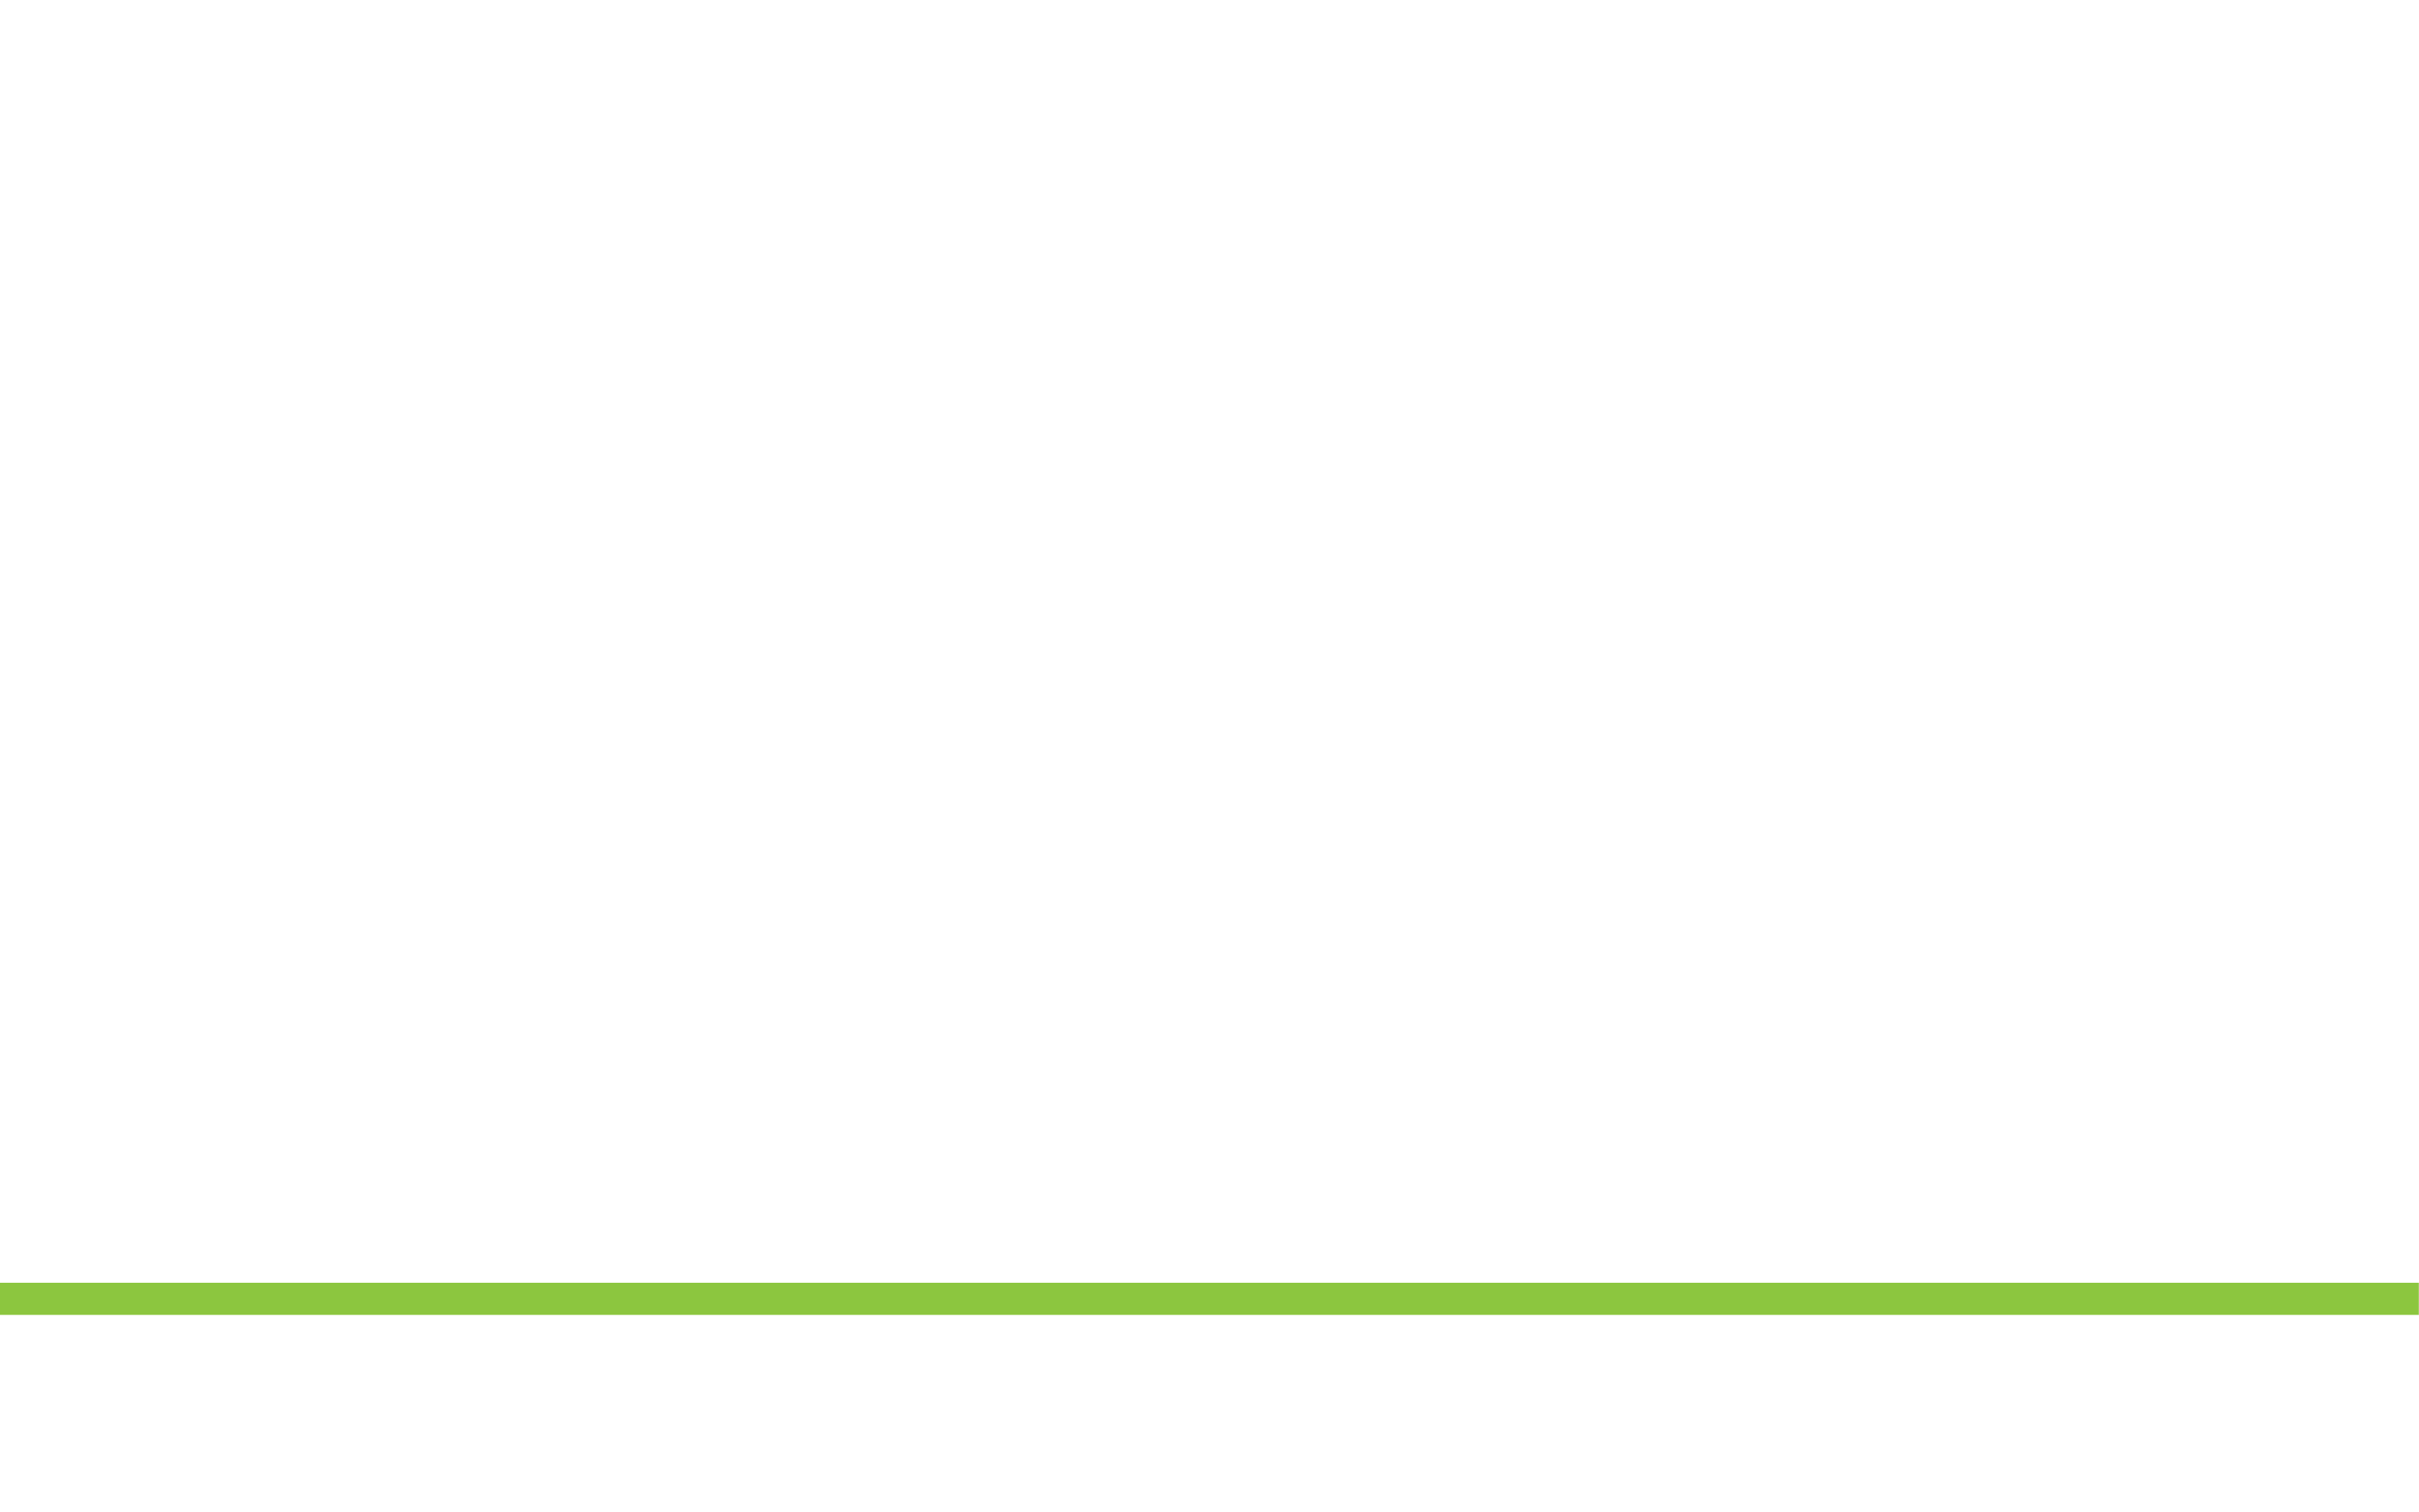
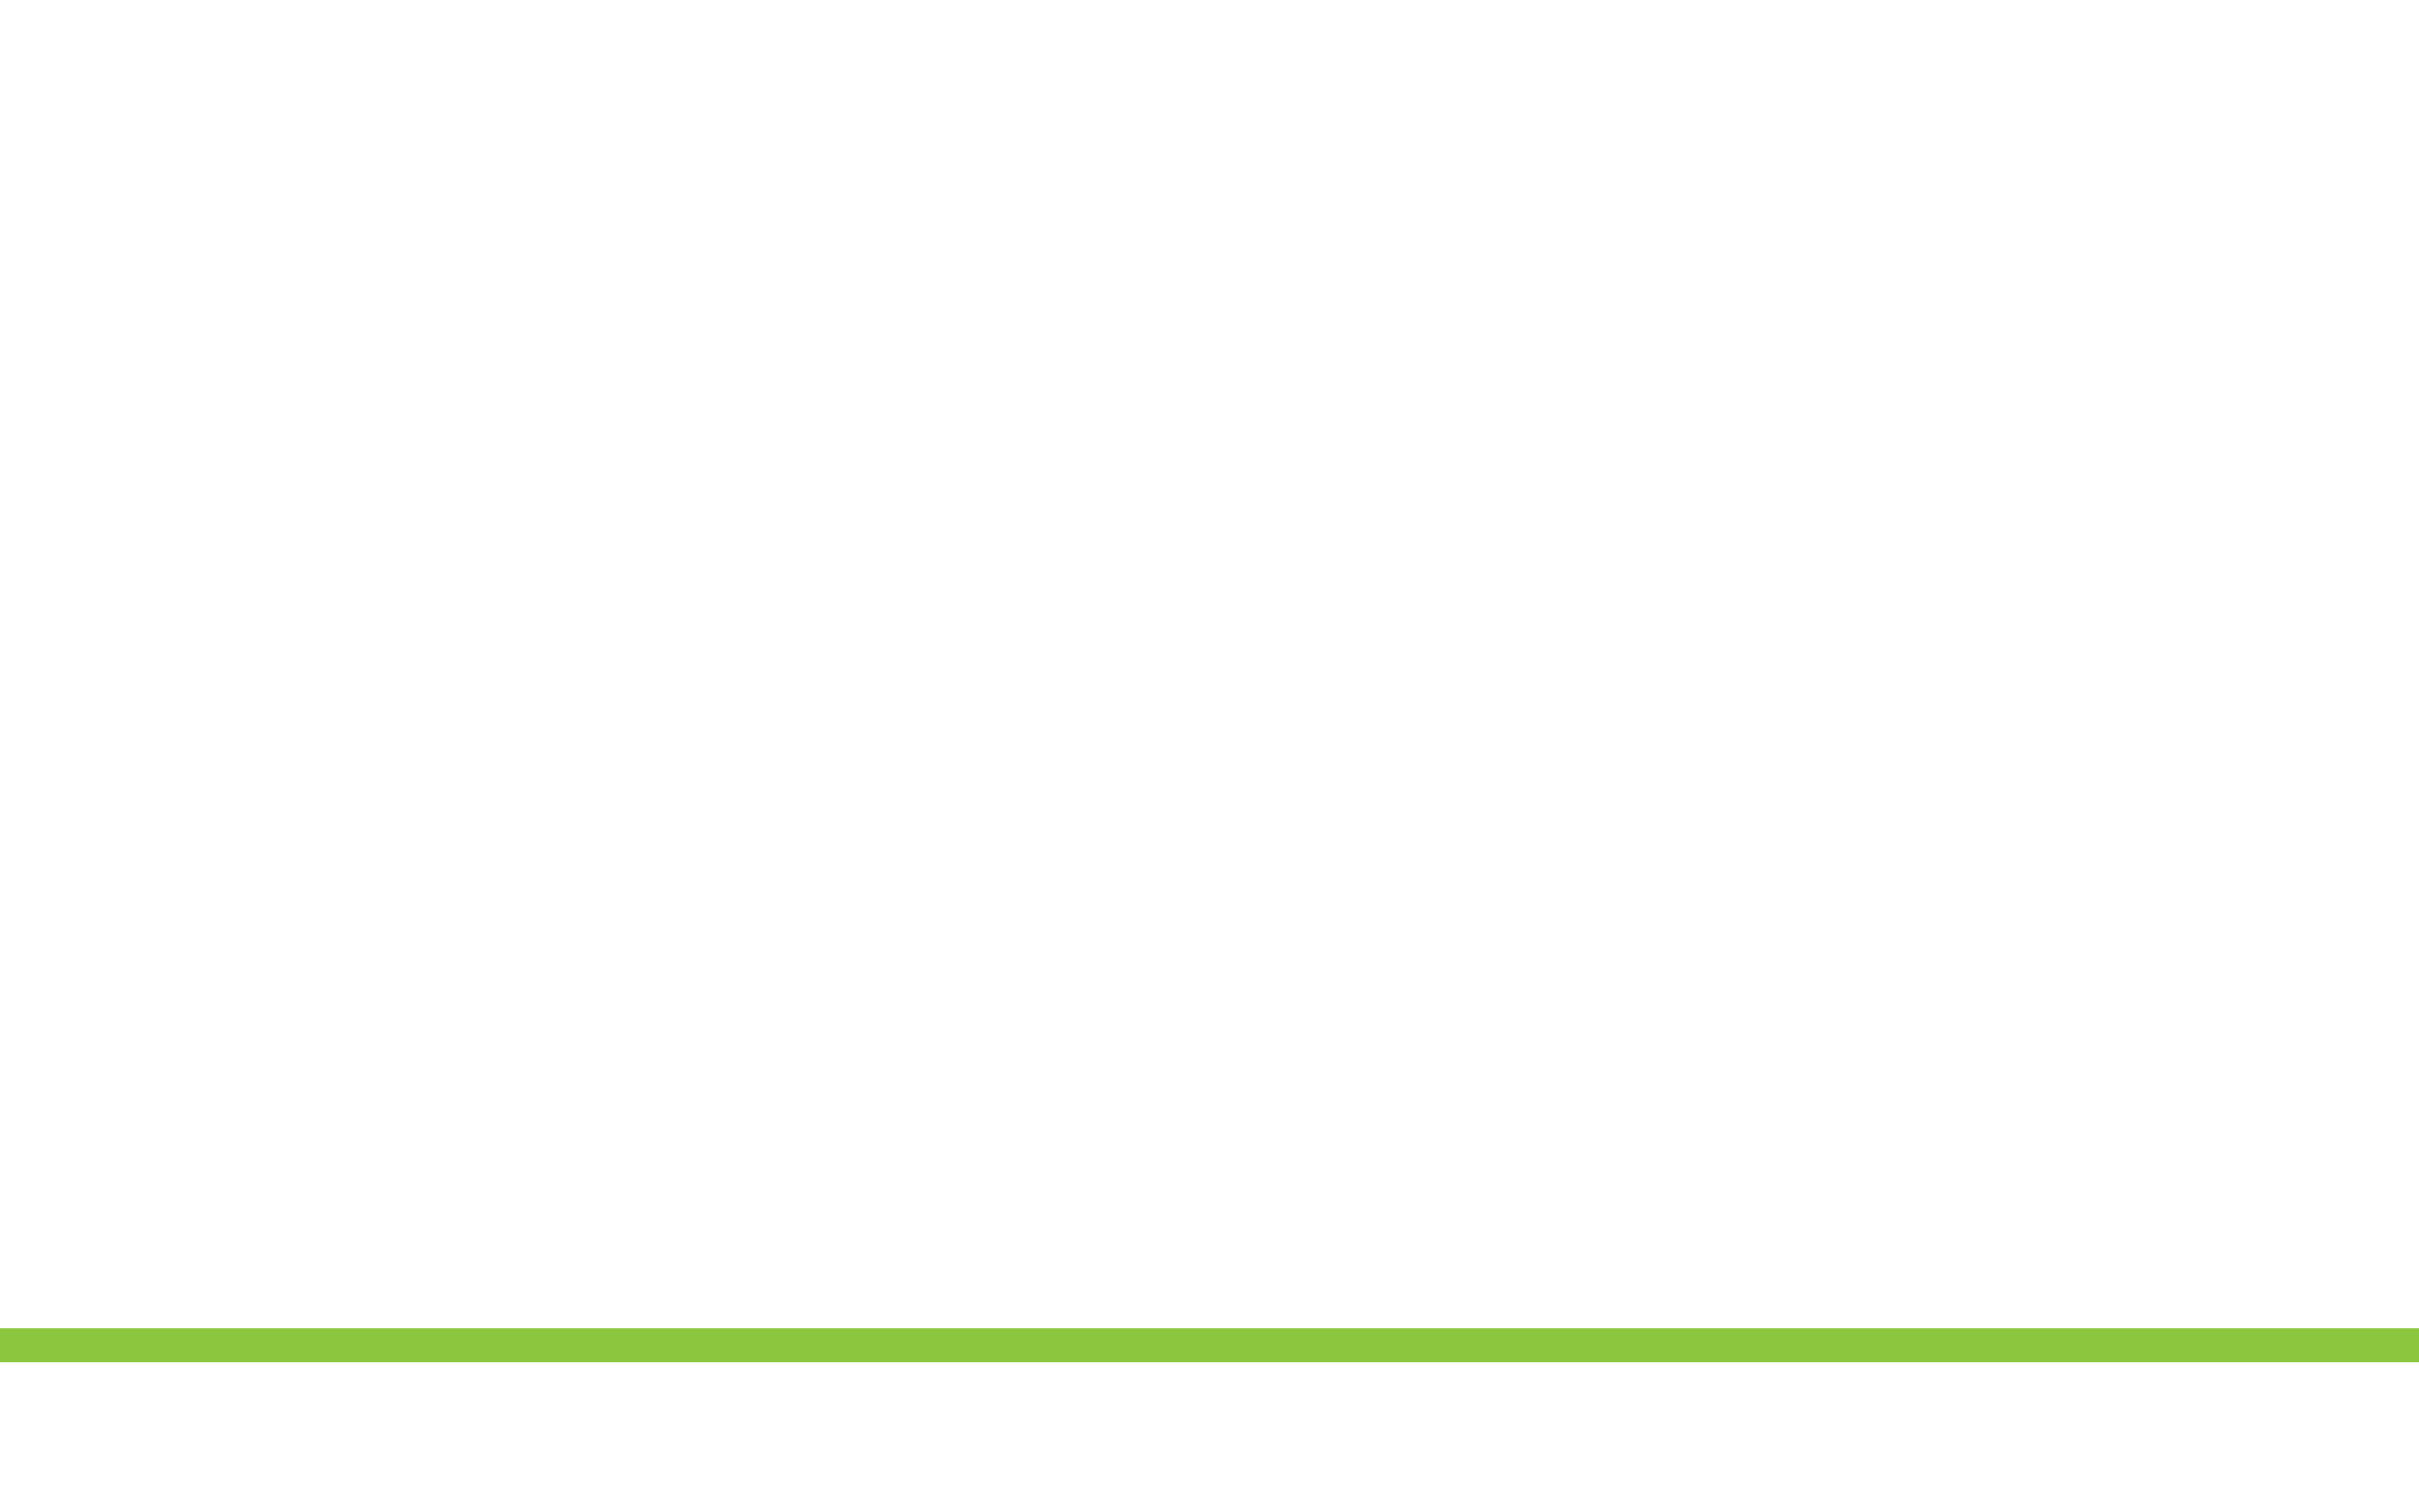
- <svg xmlns="http://www.w3.org/2000/svg" version="1.1" id="Calque_1" x="0px" y="0px" width="1280.128px" height="800px" viewBox="0 0 1280.128 800" enable-background="new 0 0 1280.128 800" xml:space="preserve">
-   <rect x="0.14" y="852" fill="#AEDBDF" width="1279.988" height="800.002" />
-   <rect x="1280" y="679" fill="#8CC63F" width="1280" height="17" />
-   <rect y="679" fill="#8CC63F" width="1280" height="17" />
-   <path fill="none" stroke="#8CC63F" stroke-width="21" stroke-miterlimit="10" d="M2520.743,687.628  c0,0,304.778,47.206,689.761-76.257S3547.365,320.871,3796,404.39c0,0-160.41,127.094,112.287,98.044  c272.697-29.05,336.86-137.988,417.065-54.469c0,0-64.164,80.178,48.123,90.927c112.287,10.748,401.024-43.43,521.332-10.894  c0,0,328.84,87.005,457.167,65.217s216.553-79.888,56.143-108.938c-160.409-29.05-20.051,136.172,168.43,0  c0,0,275.919-269.384,428.309-280.277s309.929,39.898,426.226,179.702s393.819,280.94,602.352,213.761  s259.743-242.581,632.695-220.966c0,0,198.561,20.631-5.962,73.284c-204.522,52.653-16.396,165.134,98.343,84.014  c0,0,168.201-144.752,172.325-70.49c4.989,89.83,181.572-126.557,277.54-178.304c46.491-25.069,257.155-113.213,441.626-16.984  s376.929,59.44,497.236,21.312s-7.701-108.88-119.988-27.177c-112.286,81.703,181.837,213.89,317.485,193.124  c165.809-25.382,380.988-32.218,701.808-97.581c320.819-65.363,574.956,71.132,603.027,143.757  c28.072,72.625,74.845,156.208-69.523,107.186c-144.369-49.022,235.68-117.035,376.038-73.46  C11096.441,578.752,11506,711,11582.248,697.493" />
-   <line fill="#8CC63F" stroke="#8CC63F" stroke-width="20" stroke-miterlimit="10" x1="12853" y1="698" x2="11573" y2="698" />
+ <svg xmlns="http://www.w3.org/2000/svg" version="1.1" id="Calque_1" x="0px" y="0px" width="1280px" height="800px" viewBox="0 0 1280 800" enable-background="new 0 0 1280 800" xml:space="preserve">
+   <rect y="703" fill="#8CC63F" width="1280" height="18" />
</svg>
